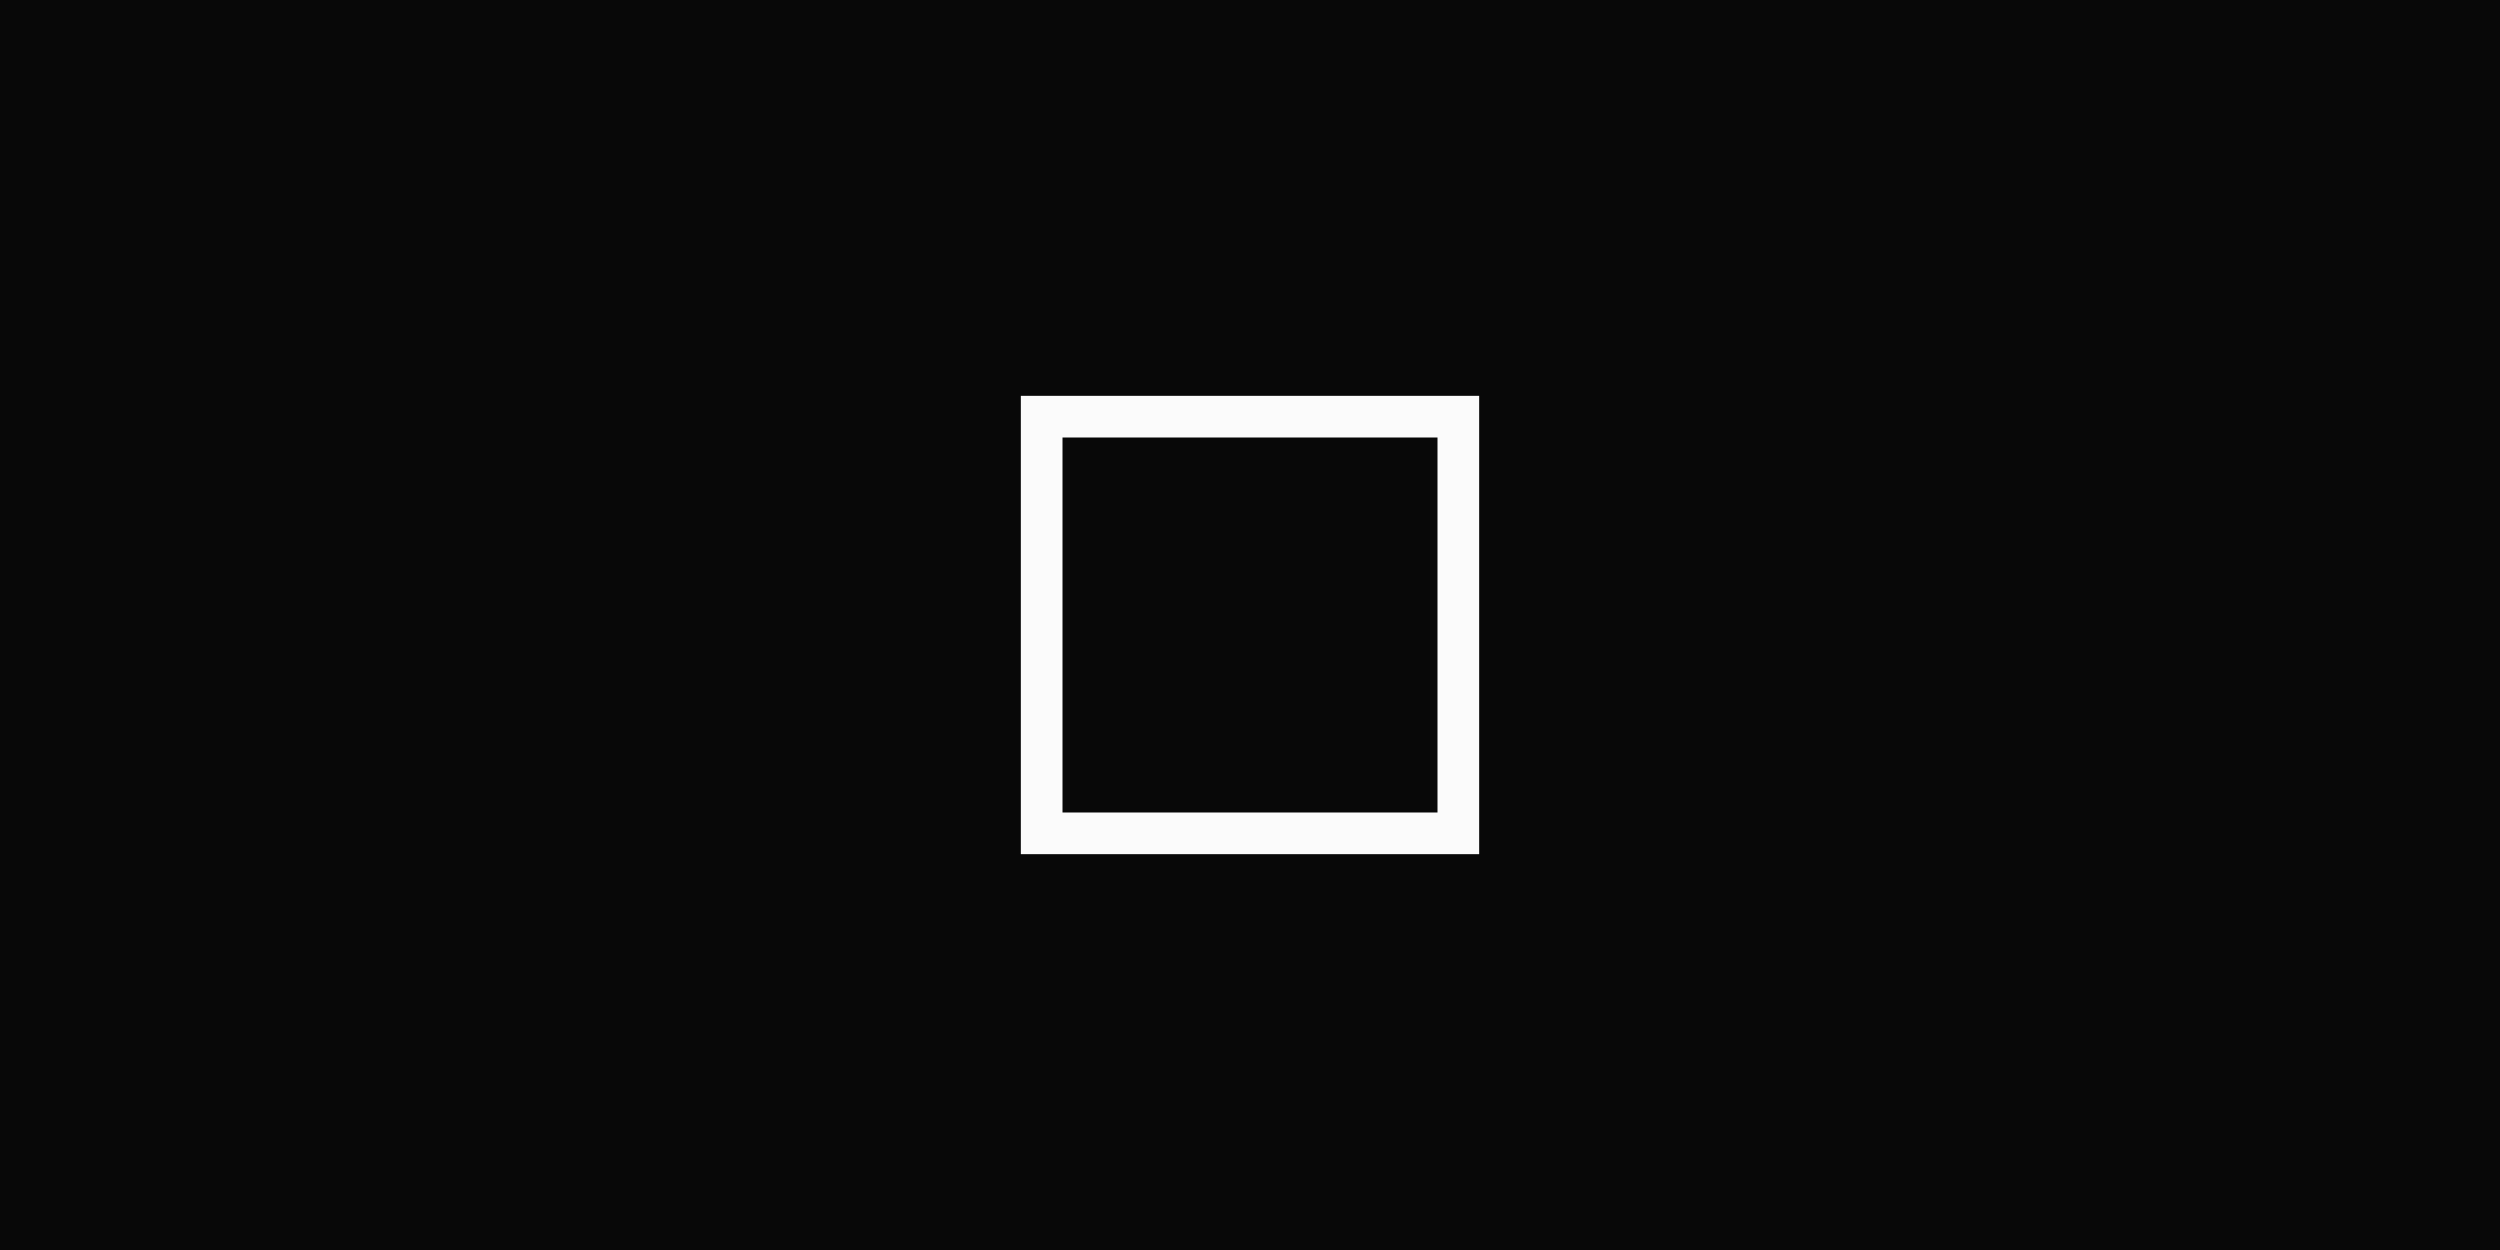
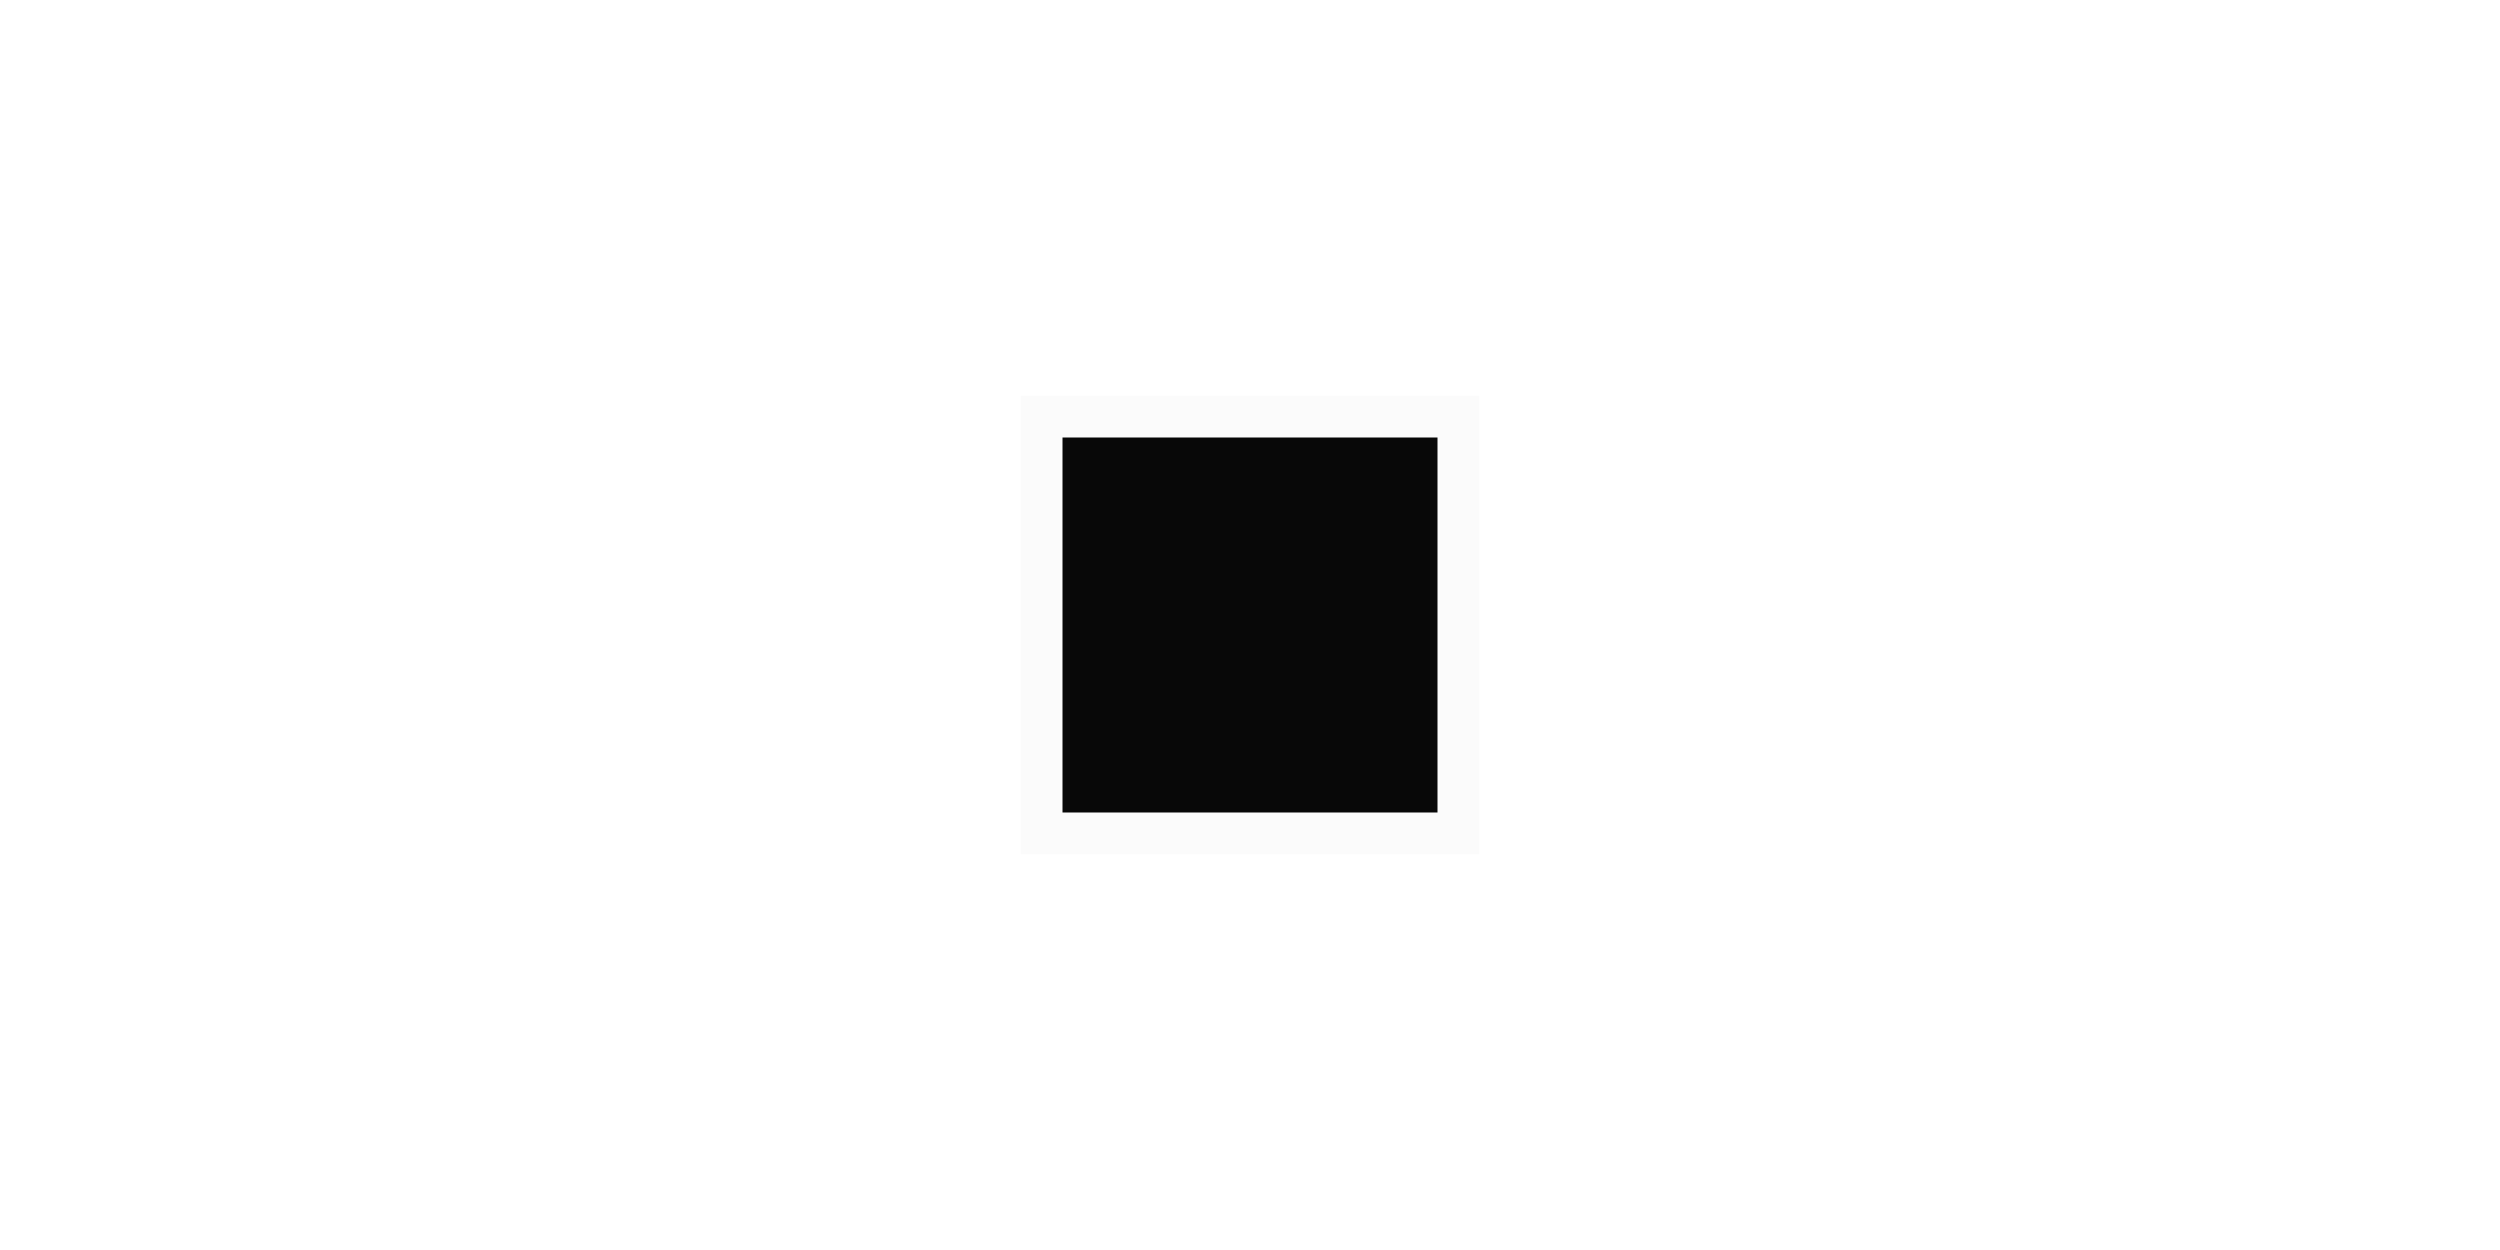
<svg xmlns="http://www.w3.org/2000/svg" width="60" height="30" viewBox="0 0 60 30" version="1.1">
  <g>
-     <rect width="60" height="30" fill="#080808" />
    <rect x="25" y="10" width="10" height="10" stroke="#FBFBFB" fill="#080808" />
  </g>
</svg>
